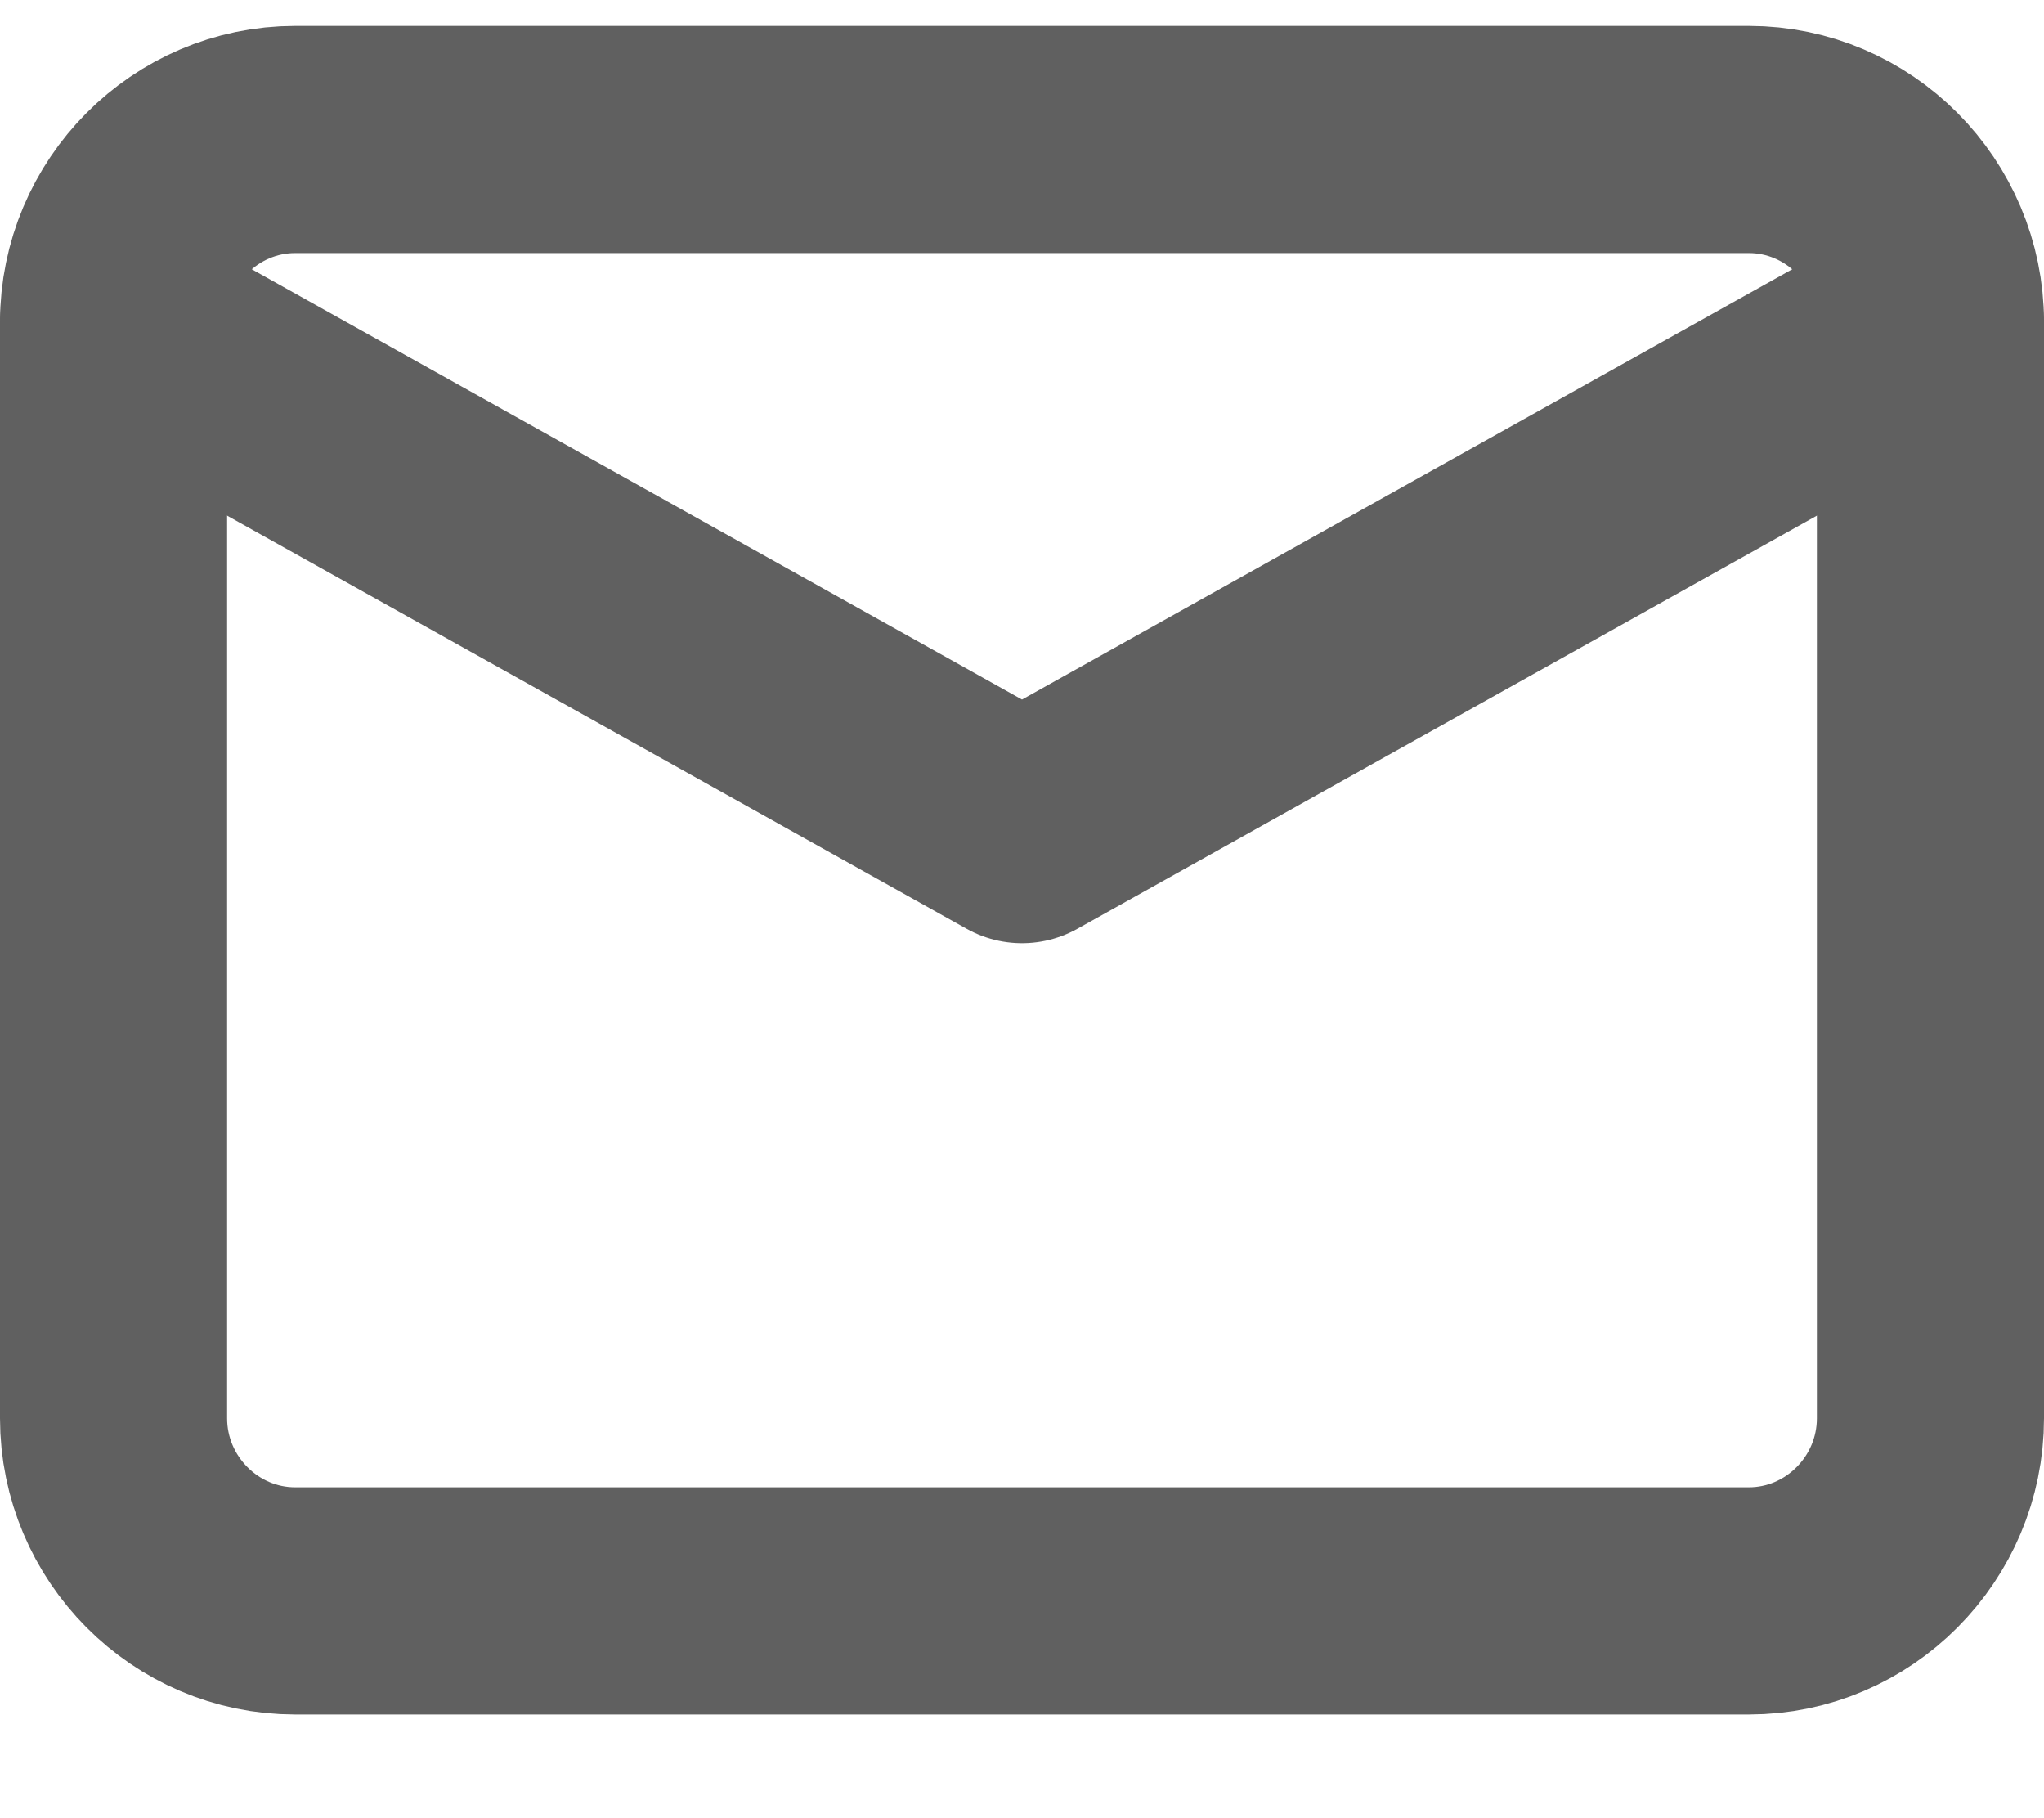
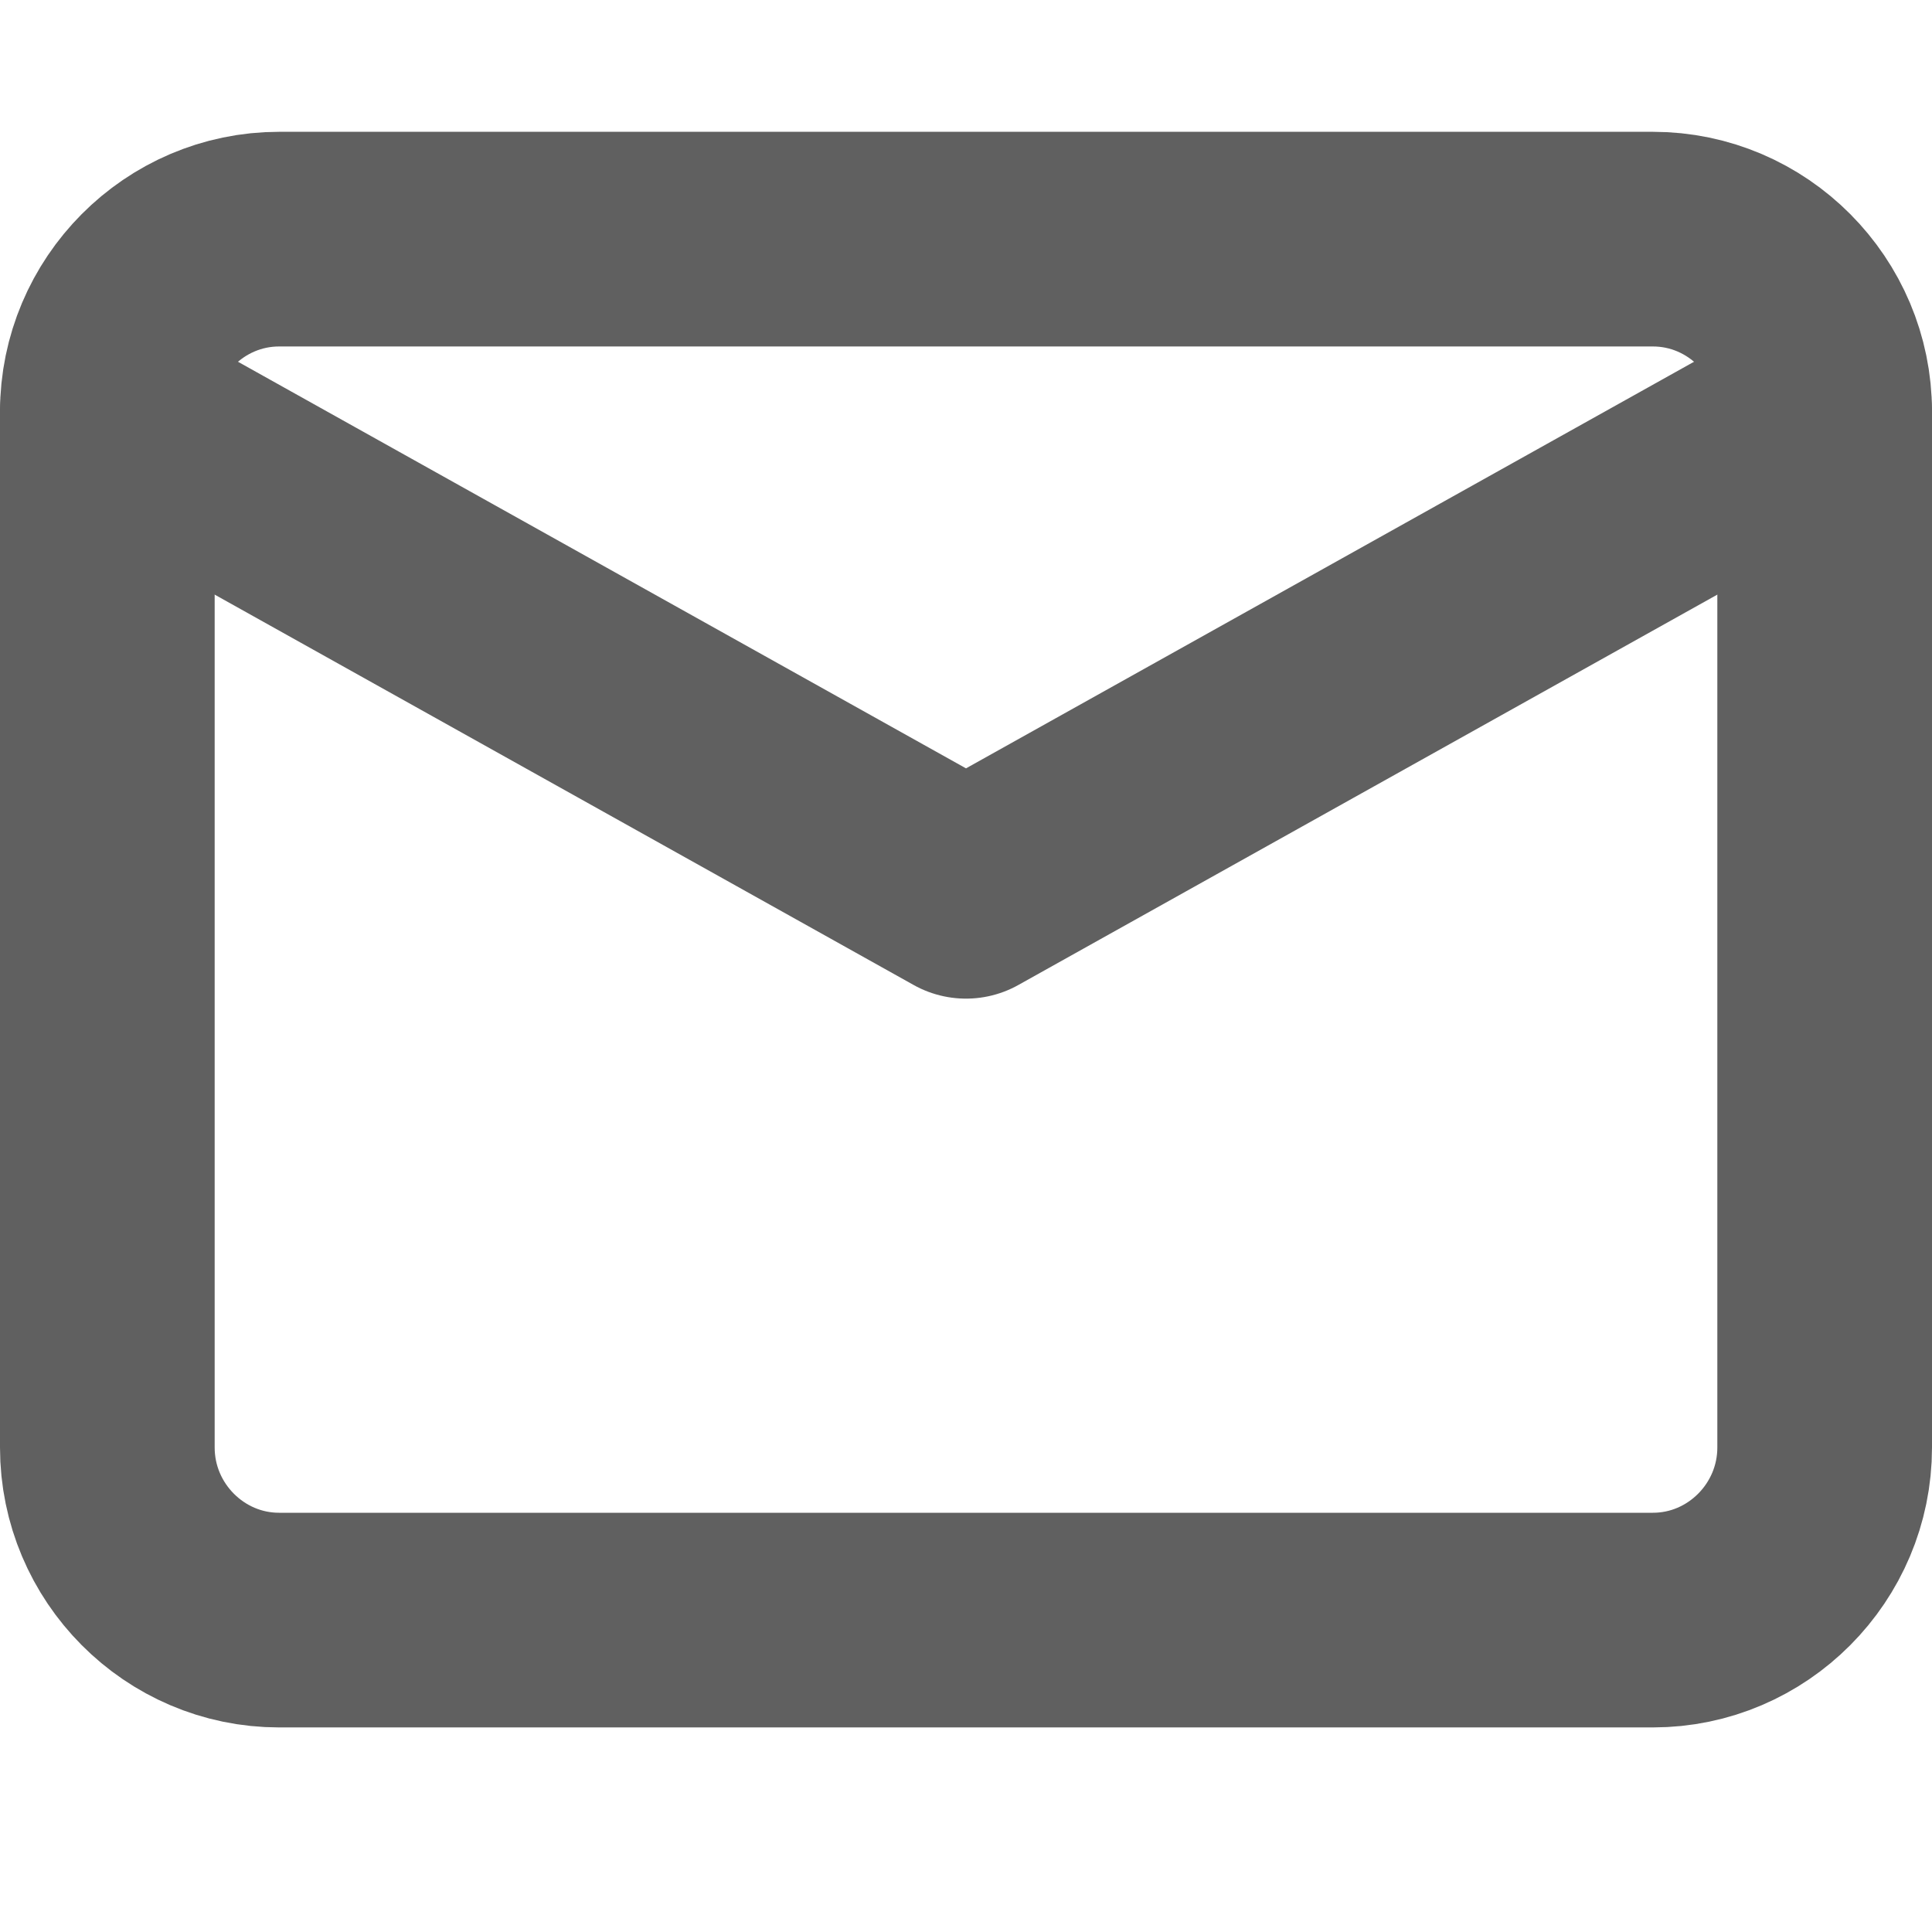
- <svg xmlns="http://www.w3.org/2000/svg" width="18" height="16" viewBox="0 0 18 16" fill="none">
+ <svg xmlns="http://www.w3.org/2000/svg" width="18" height="18" viewBox="0 0 18 16" fill="none">
  <path fill-rule="evenodd" clip-rule="evenodd" d="M2.6 1.228H15.4C16.28 1.228 17 1.952 17 2.836V12.486C17 13.371 16.28 14.094 15.4 14.094H2.6C1.72 14.094 1 13.371 1 12.486V2.836C1 1.952 1.72 1.228 2.6 1.228Z" stroke="#606060" stroke-width="2" stroke-linecap="round" stroke-linejoin="round" />
  <path d="M17 2.836L9 7.304L1 2.836" stroke="#606060" stroke-width="2" stroke-linecap="round" stroke-linejoin="round" />
</svg>
